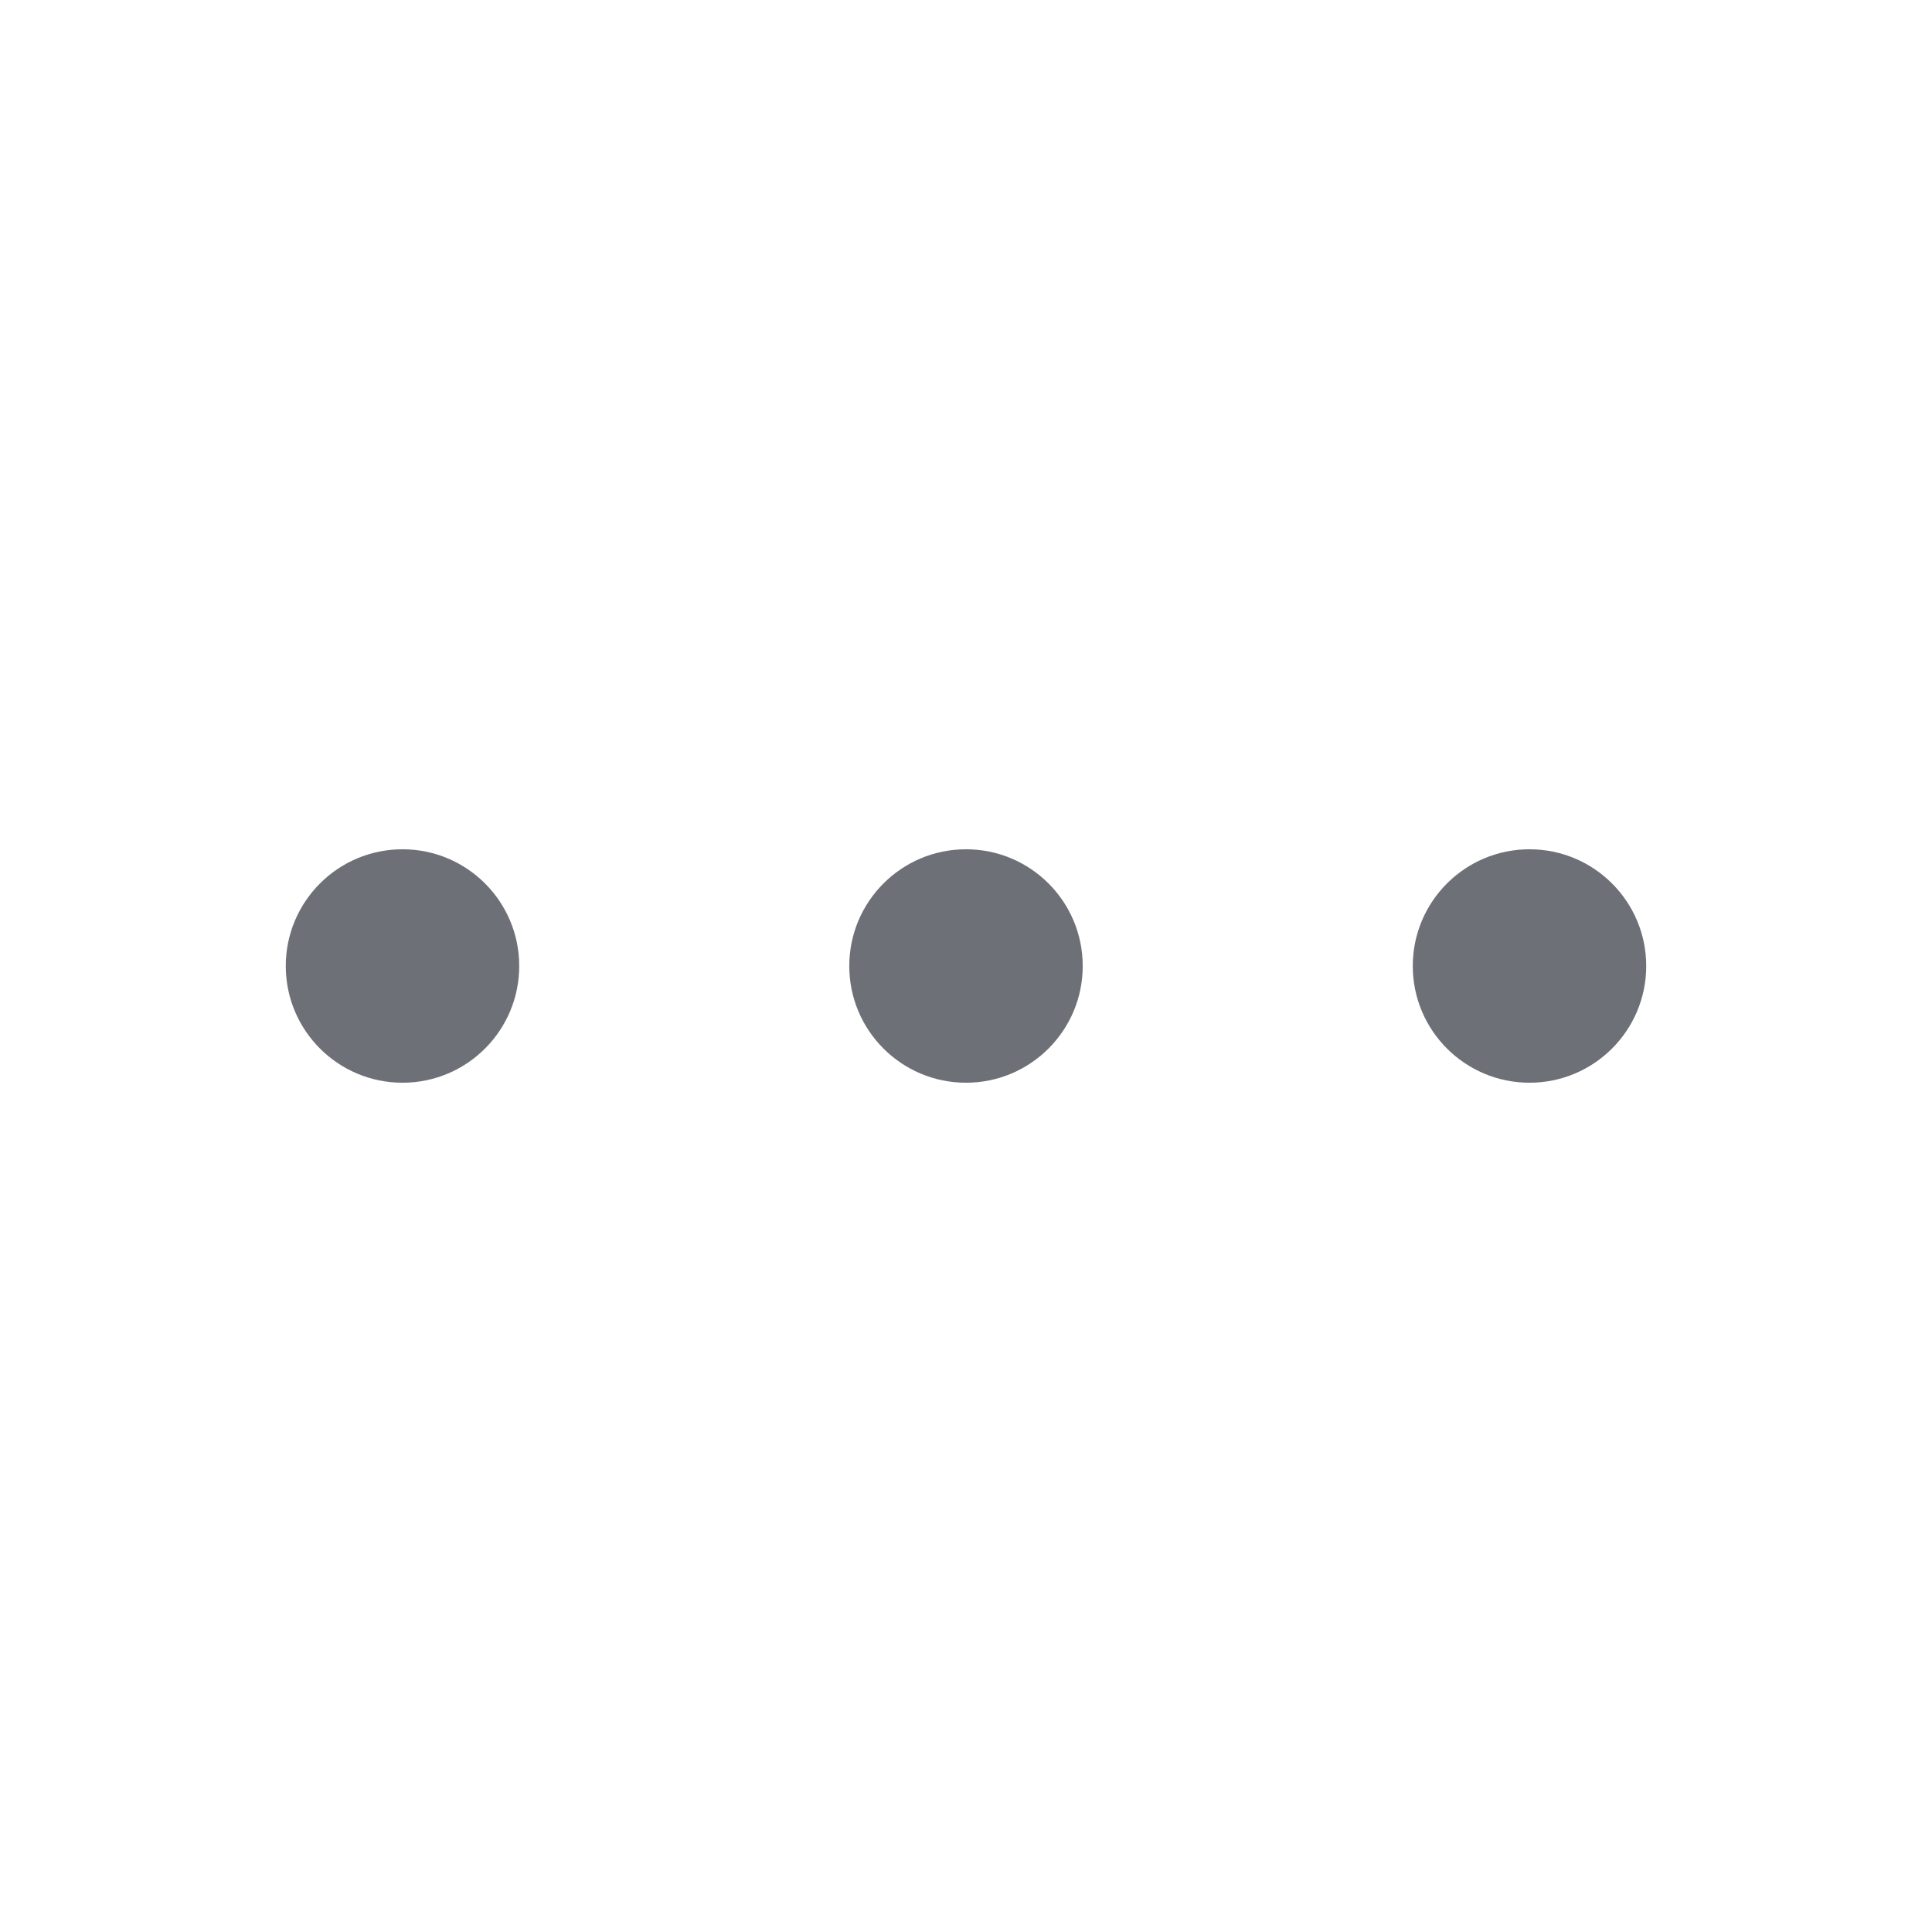
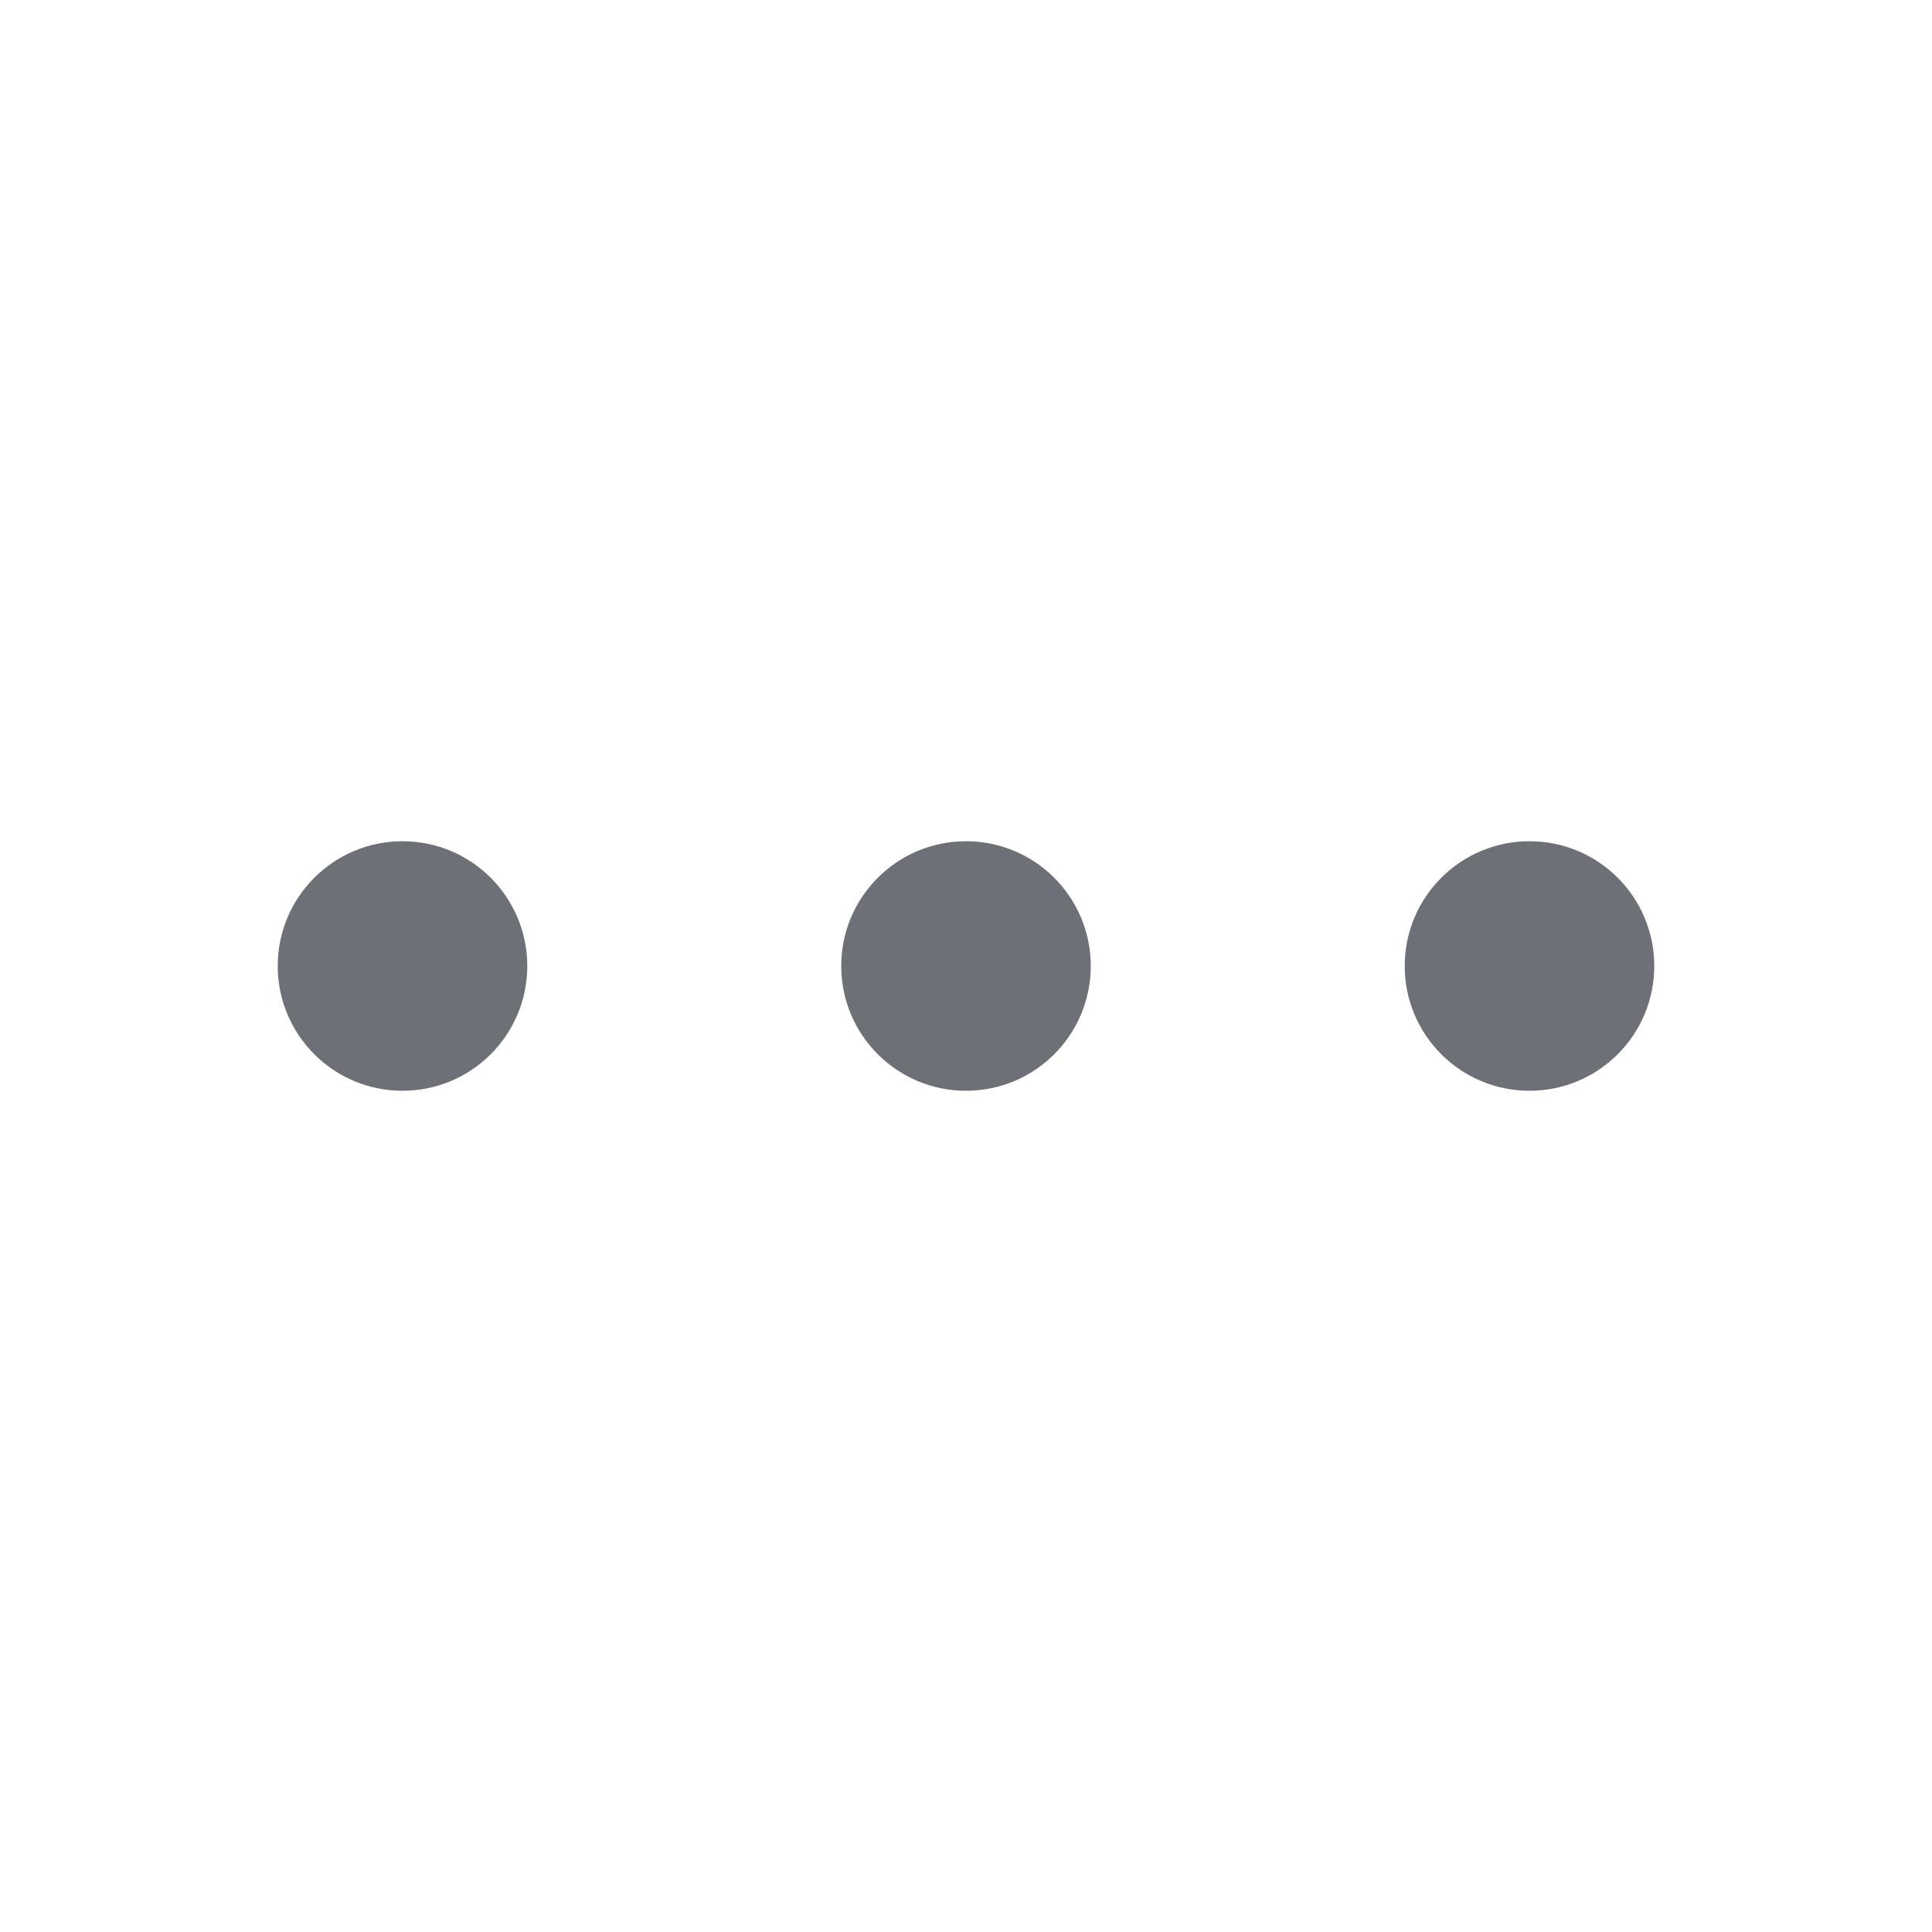
<svg xmlns="http://www.w3.org/2000/svg" viewBox="0 0 24 24">
  <g fill="none" stroke="#6e7078" stroke-width="1.65" stroke-linecap="round" stroke-linejoin="round">
-     <circle cx="5" cy="12" r="1.45" fill="#6e7078" stroke="none" />
-     <circle cx="12" cy="12" r="1.45" fill="#6e7078" stroke="none" />
-     <circle cx="19" cy="12" r="1.45" fill="#6e7078" stroke="none" />
+     <circle cx="5" cy="12" r="1.55" fill="#6e7078" stroke="none" />
+     <circle cx="12" cy="12" r="1.55" fill="#6e7078" stroke="none" />
+     <circle cx="19" cy="12" r="1.55" fill="#6e7078" stroke="none" />
  </g>
</svg>
